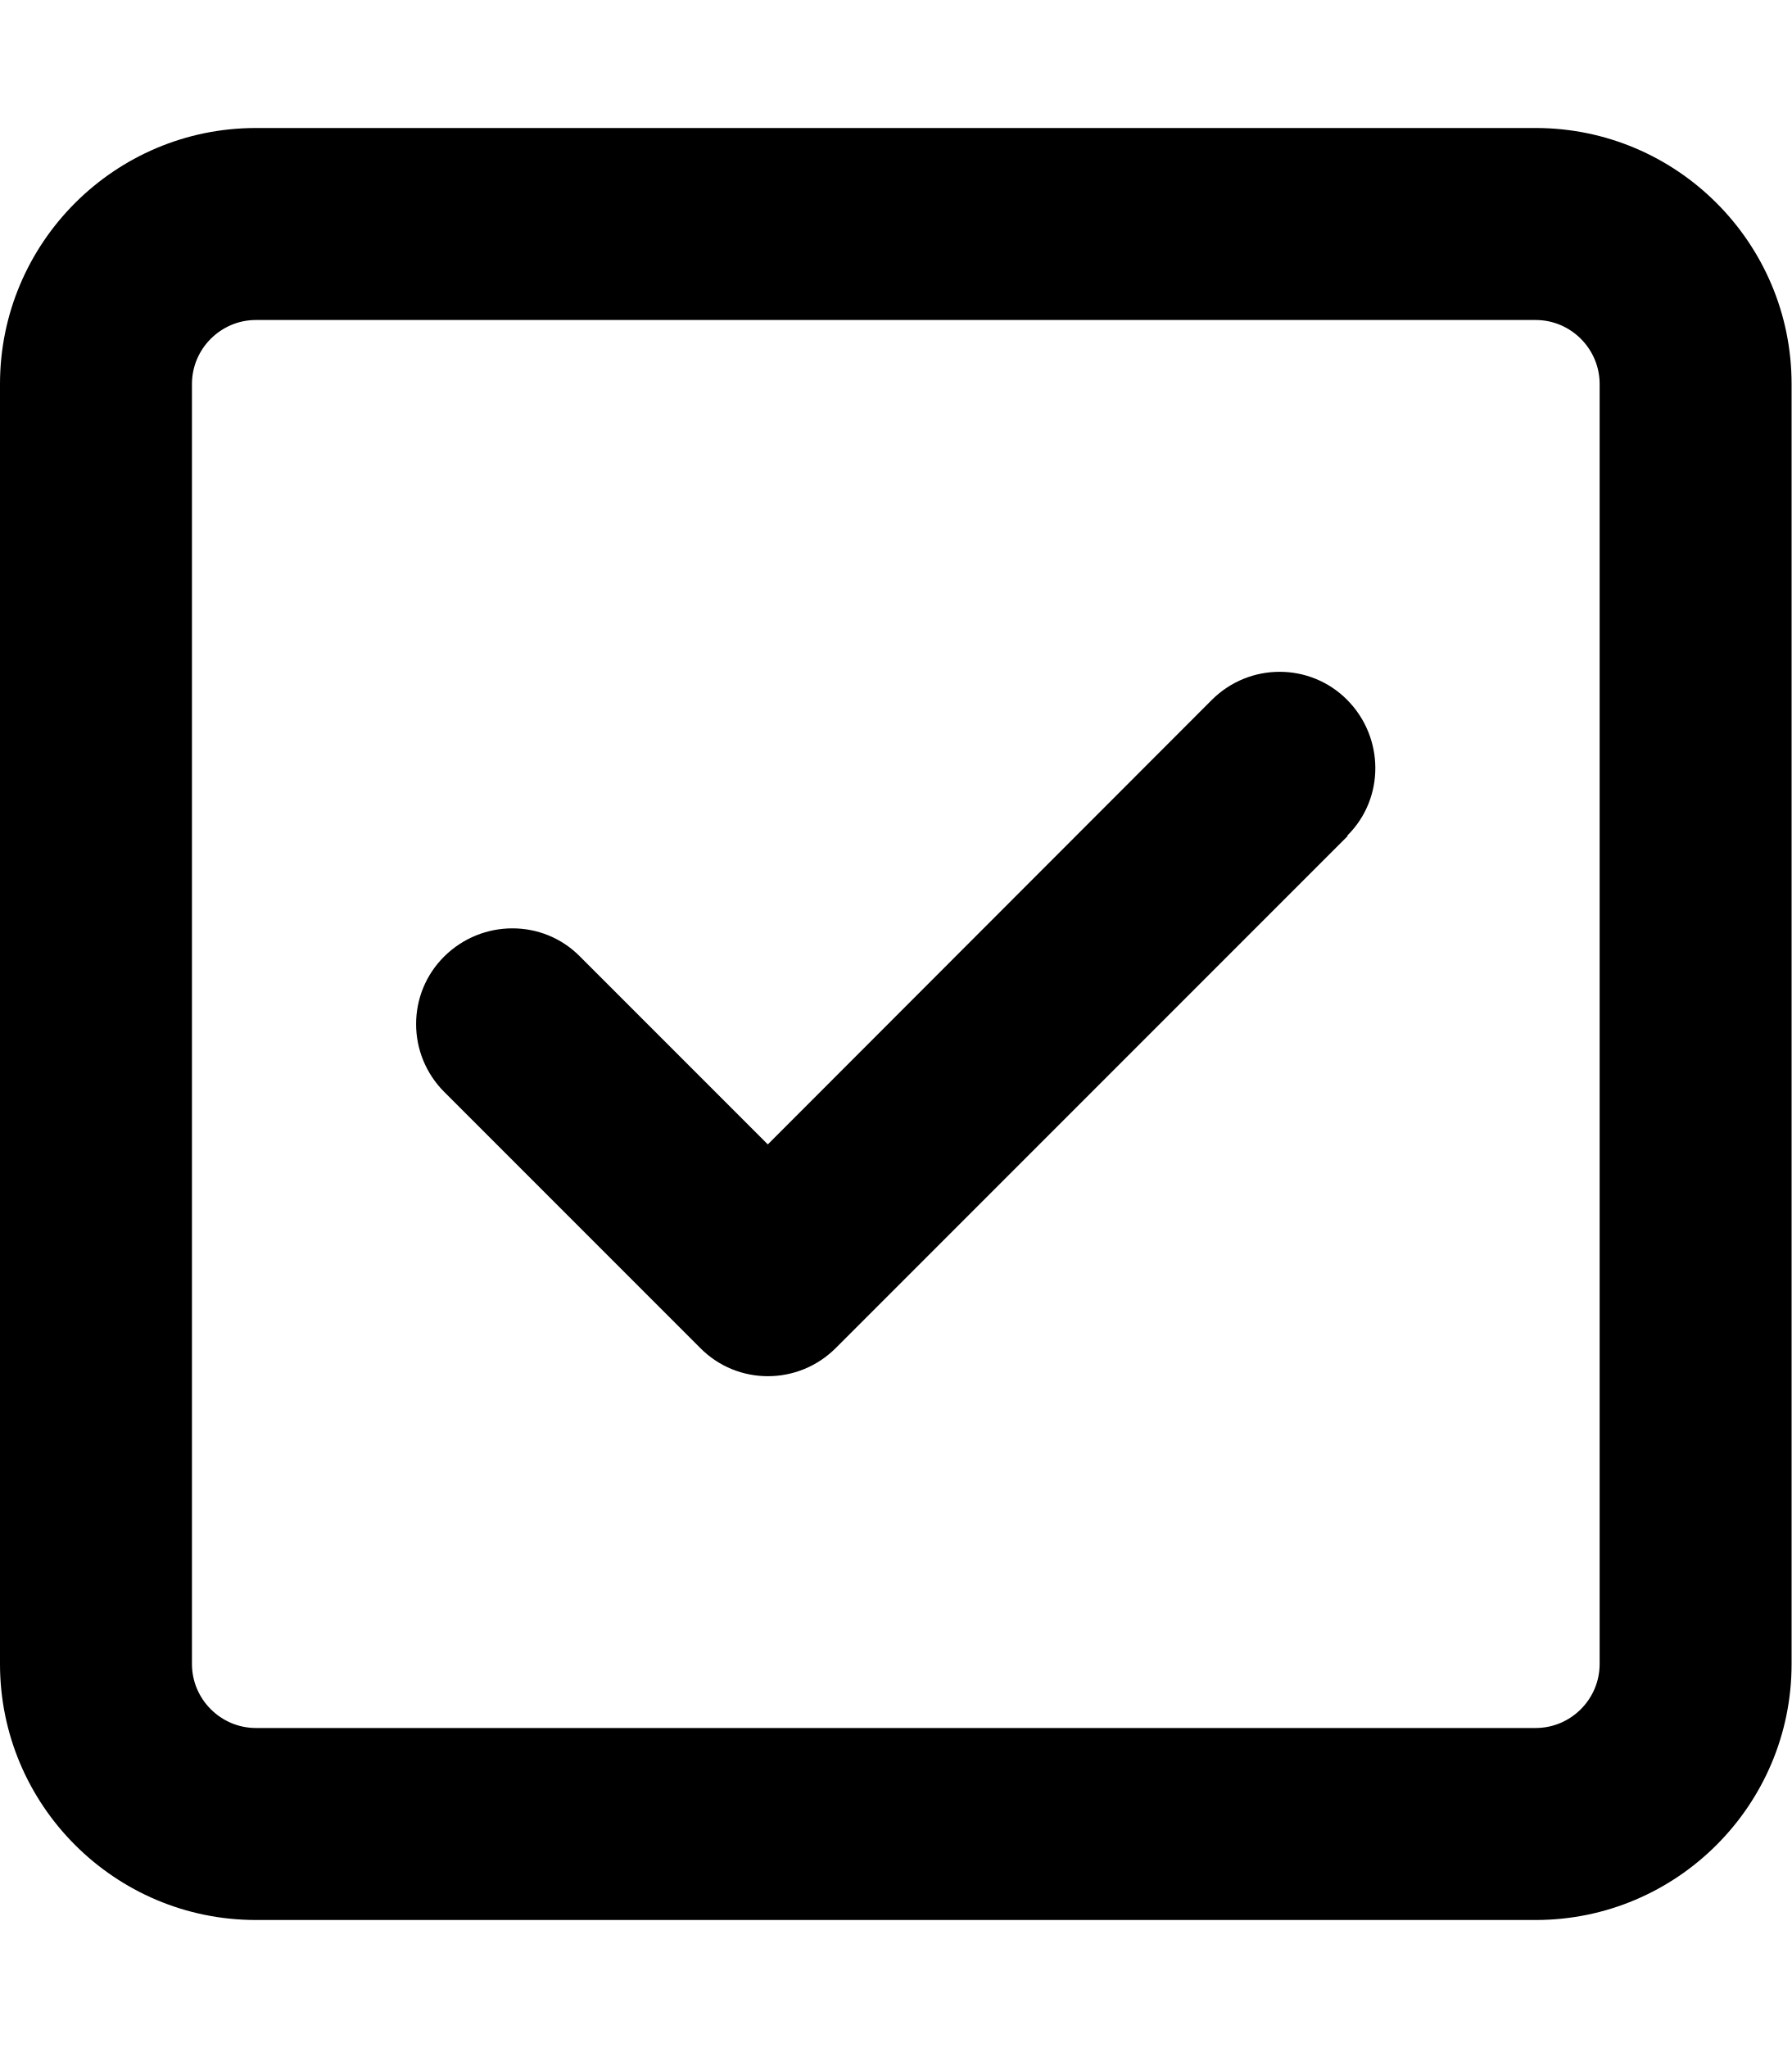
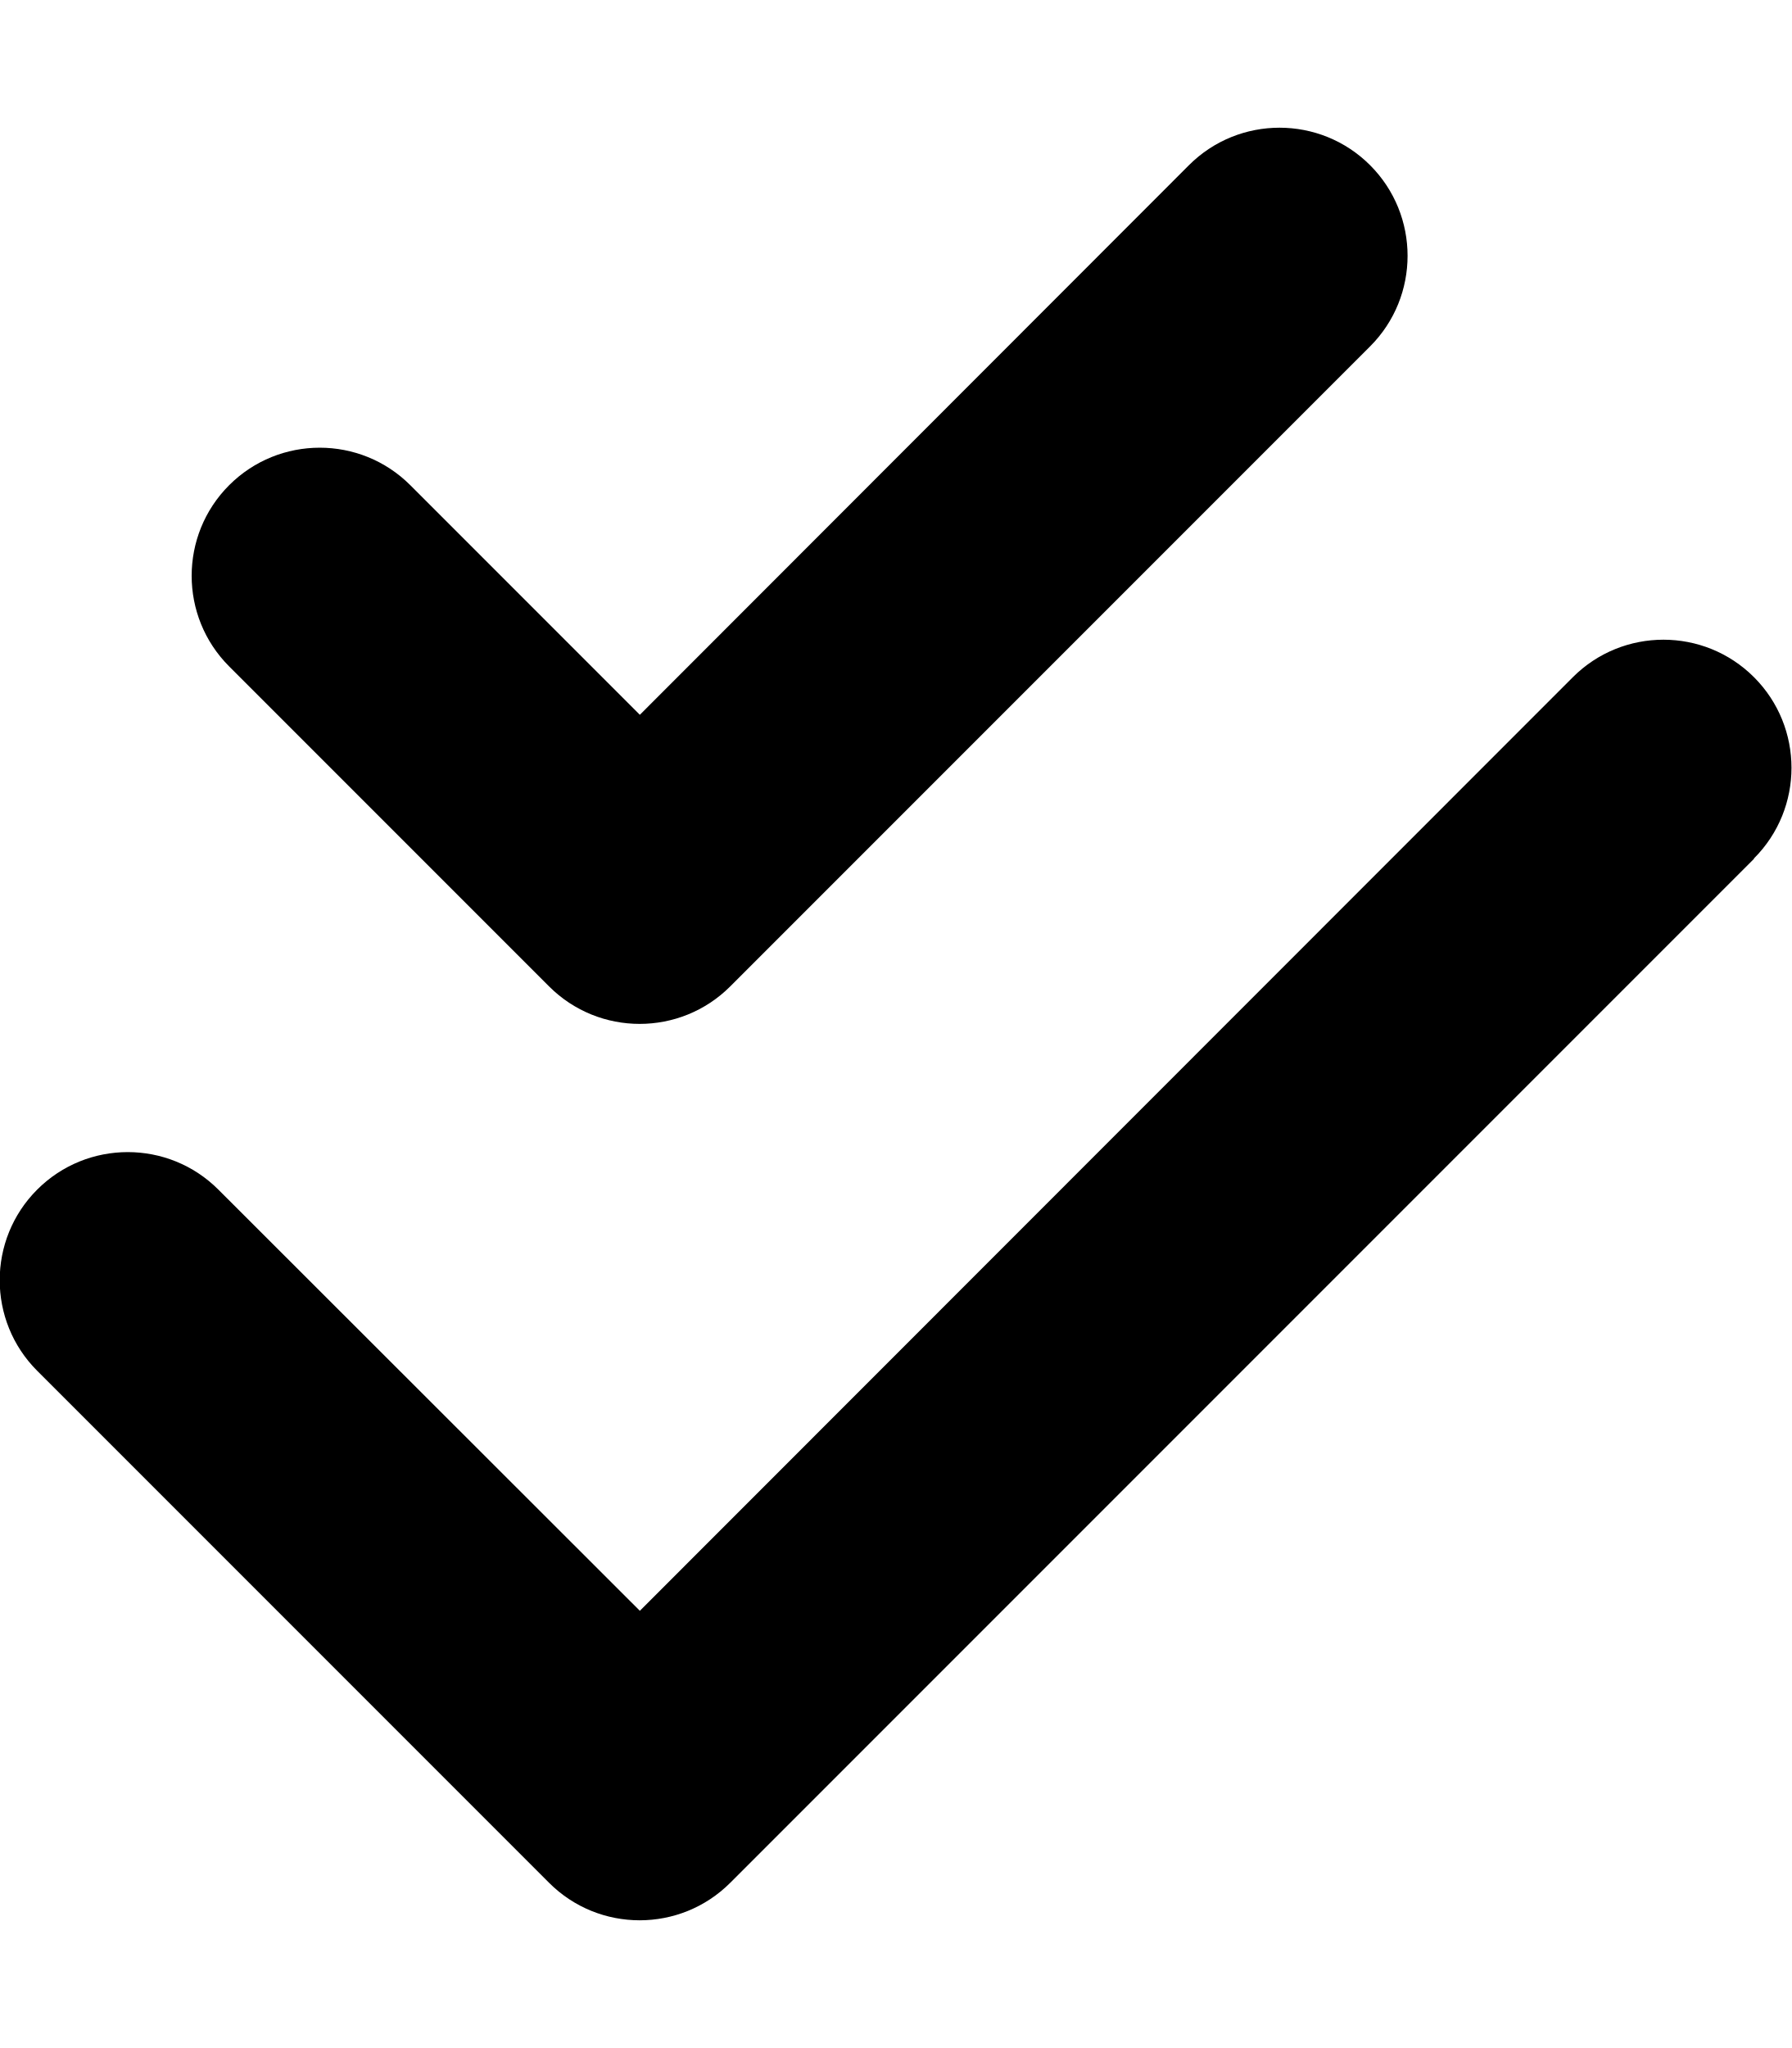
- <svg xmlns="http://www.w3.org/2000/svg" height="1em" viewBox="0 0 448 512" preserveAspectRatio="xMinYMid meet">
-   <path d="M64 80c-8.8 0-16 7.2-16 16V416c0 8.8 7.2 16 16 16H384c8.8 0 16-7.2 16-16V96c0-8.8-7.2-16-16-16H64zM0 96C0 60.7 28.7 32 64 32H384c35.3 0 64 28.7 64 64V416c0 35.3-28.7 64-64 64H64c-35.3 0-64-28.7-64-64V96zM337 209L209 337c-9.4 9.4-24.6 9.4-33.9 0l-64-64c-9.4-9.4-9.4-24.6 0-33.9s24.6-9.4 33.9 0l47 47L303 175c9.4-9.4 24.6-9.4 33.9 0s9.4 24.6 0 33.9z" />
+ <svg xmlns="http://www.w3.org/2000/svg" viewBox="0 0 448 512" preserveAspectRatio="xMinYMid meet">
+   <path d="M342.6 86.6c12.5-12.5 12.5-32.8 0-45.3s-32.8-12.5-45.3 0L160 178.7l-57.4-57.4c-12.5-12.5-32.8-12.5-45.3 0s-12.5 32.8 0 45.3l80 80c12.5 12.5 32.8 12.5 45.3 0l160-160zm96 128c12.5-12.5 12.5-32.8 0-45.3s-32.8-12.5-45.3 0L160 402.7 54.6 297.4c-12.5-12.5-32.8-12.5-45.3 0s-12.5 32.8 0 45.3l128 128c12.5 12.5 32.8 12.5 45.3 0l256-256z" />
</svg>
